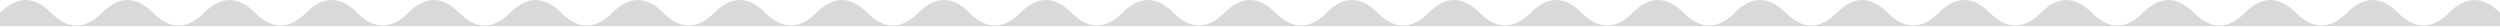
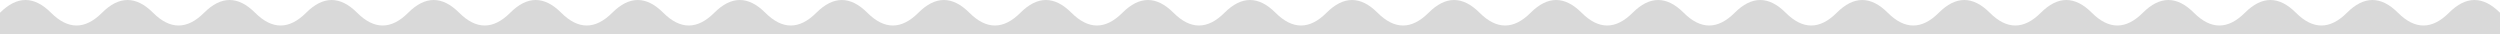
- <svg xmlns="http://www.w3.org/2000/svg" width="1915" height="20" viewBox="0 0 1915 20" fill="none">
-   <path d="M39.082 9.769C26.054 -3.256 13.027 -3.256 0 9.769V20H1915V9.769C1901.97 -3.256 1888.95 -3.256 1875.92 9.769C1862.89 22.794 1849.86 22.794 1836.84 9.769C1823.81 -3.256 1810.78 -3.256 1797.76 9.769C1784.73 22.794 1771.7 22.794 1758.67 9.769C1745.65 -3.256 1732.62 -3.256 1719.59 9.769C1706.56 22.794 1693.54 22.794 1680.51 9.769C1667.48 -3.256 1654.46 -3.256 1641.43 9.769C1628.4 22.794 1615.37 22.794 1602.35 9.769C1589.32 -3.256 1576.29 -3.256 1563.27 9.769C1550.24 22.794 1537.21 22.794 1524.18 9.769C1511.16 -3.256 1498.13 -3.256 1485.1 9.769C1472.07 22.794 1459.05 22.794 1446.02 9.769C1432.99 -3.256 1419.97 -3.256 1406.94 9.769C1393.91 22.794 1380.88 22.794 1367.86 9.769C1354.83 -3.256 1341.8 -3.256 1328.78 9.769C1315.75 22.794 1302.72 22.794 1289.69 9.769C1276.67 -3.256 1263.64 -3.256 1250.61 9.769C1237.58 22.794 1224.56 22.794 1211.53 9.769C1198.5 -3.256 1185.48 -3.256 1172.45 9.769C1159.42 22.794 1146.39 22.794 1133.37 9.769C1120.34 -3.256 1107.31 -3.256 1094.29 9.769C1081.26 22.794 1068.23 22.794 1055.2 9.769C1042.18 -3.256 1029.15 -3.256 1016.12 9.769C1003.1 22.794 990.068 22.794 977.041 9.769C964.014 -3.256 950.986 -3.256 937.959 9.769C924.932 22.794 911.905 22.794 898.878 9.769C885.85 -3.256 872.823 -3.256 859.796 9.769C846.769 22.794 833.741 22.794 820.714 9.769C807.687 -3.256 794.66 -3.256 781.633 9.769C768.605 22.794 755.578 22.794 742.551 9.769C729.524 -3.256 716.497 -3.256 703.469 9.769C690.442 22.794 677.415 22.794 664.388 9.769C651.361 -3.256 638.333 -3.256 625.306 9.769C612.279 22.794 599.252 22.794 586.224 9.769C573.197 -3.256 560.17 -3.256 547.143 9.769C534.116 22.794 521.088 22.794 508.061 9.769C495.034 -3.256 482.007 -3.256 468.98 9.769C455.952 22.794 442.925 22.794 429.898 9.769C416.871 -3.256 403.844 -3.256 390.816 9.769C377.789 22.794 364.762 22.794 351.735 9.769C338.707 -3.256 325.68 -3.256 312.653 9.769C299.626 22.794 286.599 22.794 273.571 9.769C260.544 -3.256 247.517 -3.256 234.49 9.769C221.463 22.794 208.435 22.794 195.408 9.769C182.381 -3.256 169.354 -3.256 156.327 9.769C143.299 22.794 130.272 22.794 117.245 9.769C104.218 -3.256 91.191 -3.256 78.163 9.769C65.136 22.794 52.109 22.794 39.082 9.769Z" fill="#D9D9D9" />
+ <svg xmlns="http://www.w3.org/2000/svg" width="2940" height="40" viewBox="0 0 2940 40" fill="none">
+   <path d="M60 15C40 -5 20 -5 0 15V40H2940V15C2920 -5 2900 -5 2880 15C2860 35 2840 35 2820 15C2800 -5 2780 -5 2760 15C2740 35 2720 35 2700 15C2680 -5 2660 -5 2640 15C2620 35 2600 35 2580 15C2560 -5 2540 -5 2520 15C2500 35 2480 35 2460 15C2440 -5 2420 -5 2400 15C2380 35 2360 35 2340 15C2320 -5 2300 -5 2280 15C2260 35 2240 35 2220 15C2200 -5 2180 -5 2160 15C2140 35 2120 35 2100 15C2080 -5 2060 -5 2040 15C2020 35 2000 35 1980 15C1960 -5 1940 -5 1920 15C1900 35 1880 35 1860 15C1840 -5 1820 -5 1800 15C1780 35 1760 35 1740 15C1720 -5 1700 -5 1680 15C1660 35 1640 35 1620 15C1600 -5 1580 -5 1560 15C1540 35 1520 35 1500 15C1480 -5 1460 -5 1440 15C1420 35 1400 35 1380 15C1360 -5 1340 -5 1320 15C1300 35 1280 35 1260 15C1240 -5 1220 -5 1200 15C1180 35 1160 35 1140 15C1120 -5 1100 -5 1080 15C1060 35 1040 35 1020 15C1000 -5 980 -5 960 15C940 35 920 35 900 15C880 -5 860 -5 840 15C820 35 800 35 780 15C760 -5 740 -5 720 15C700 35 680 35 660 15C640 -5 620 -5 600 15C580 35 560 35 540 15C520 -5 500 -5 480 15C460 35 440 35 420 15C400 -5 380 -5 360 15C340 35 320 35 300 15C280 -5 260 -5 240 15C220 35 200 35 180 15C160 -5 140 -5 120 15C100 35 80 35 60 15Z" fill="#D9D9D9" />
</svg>
